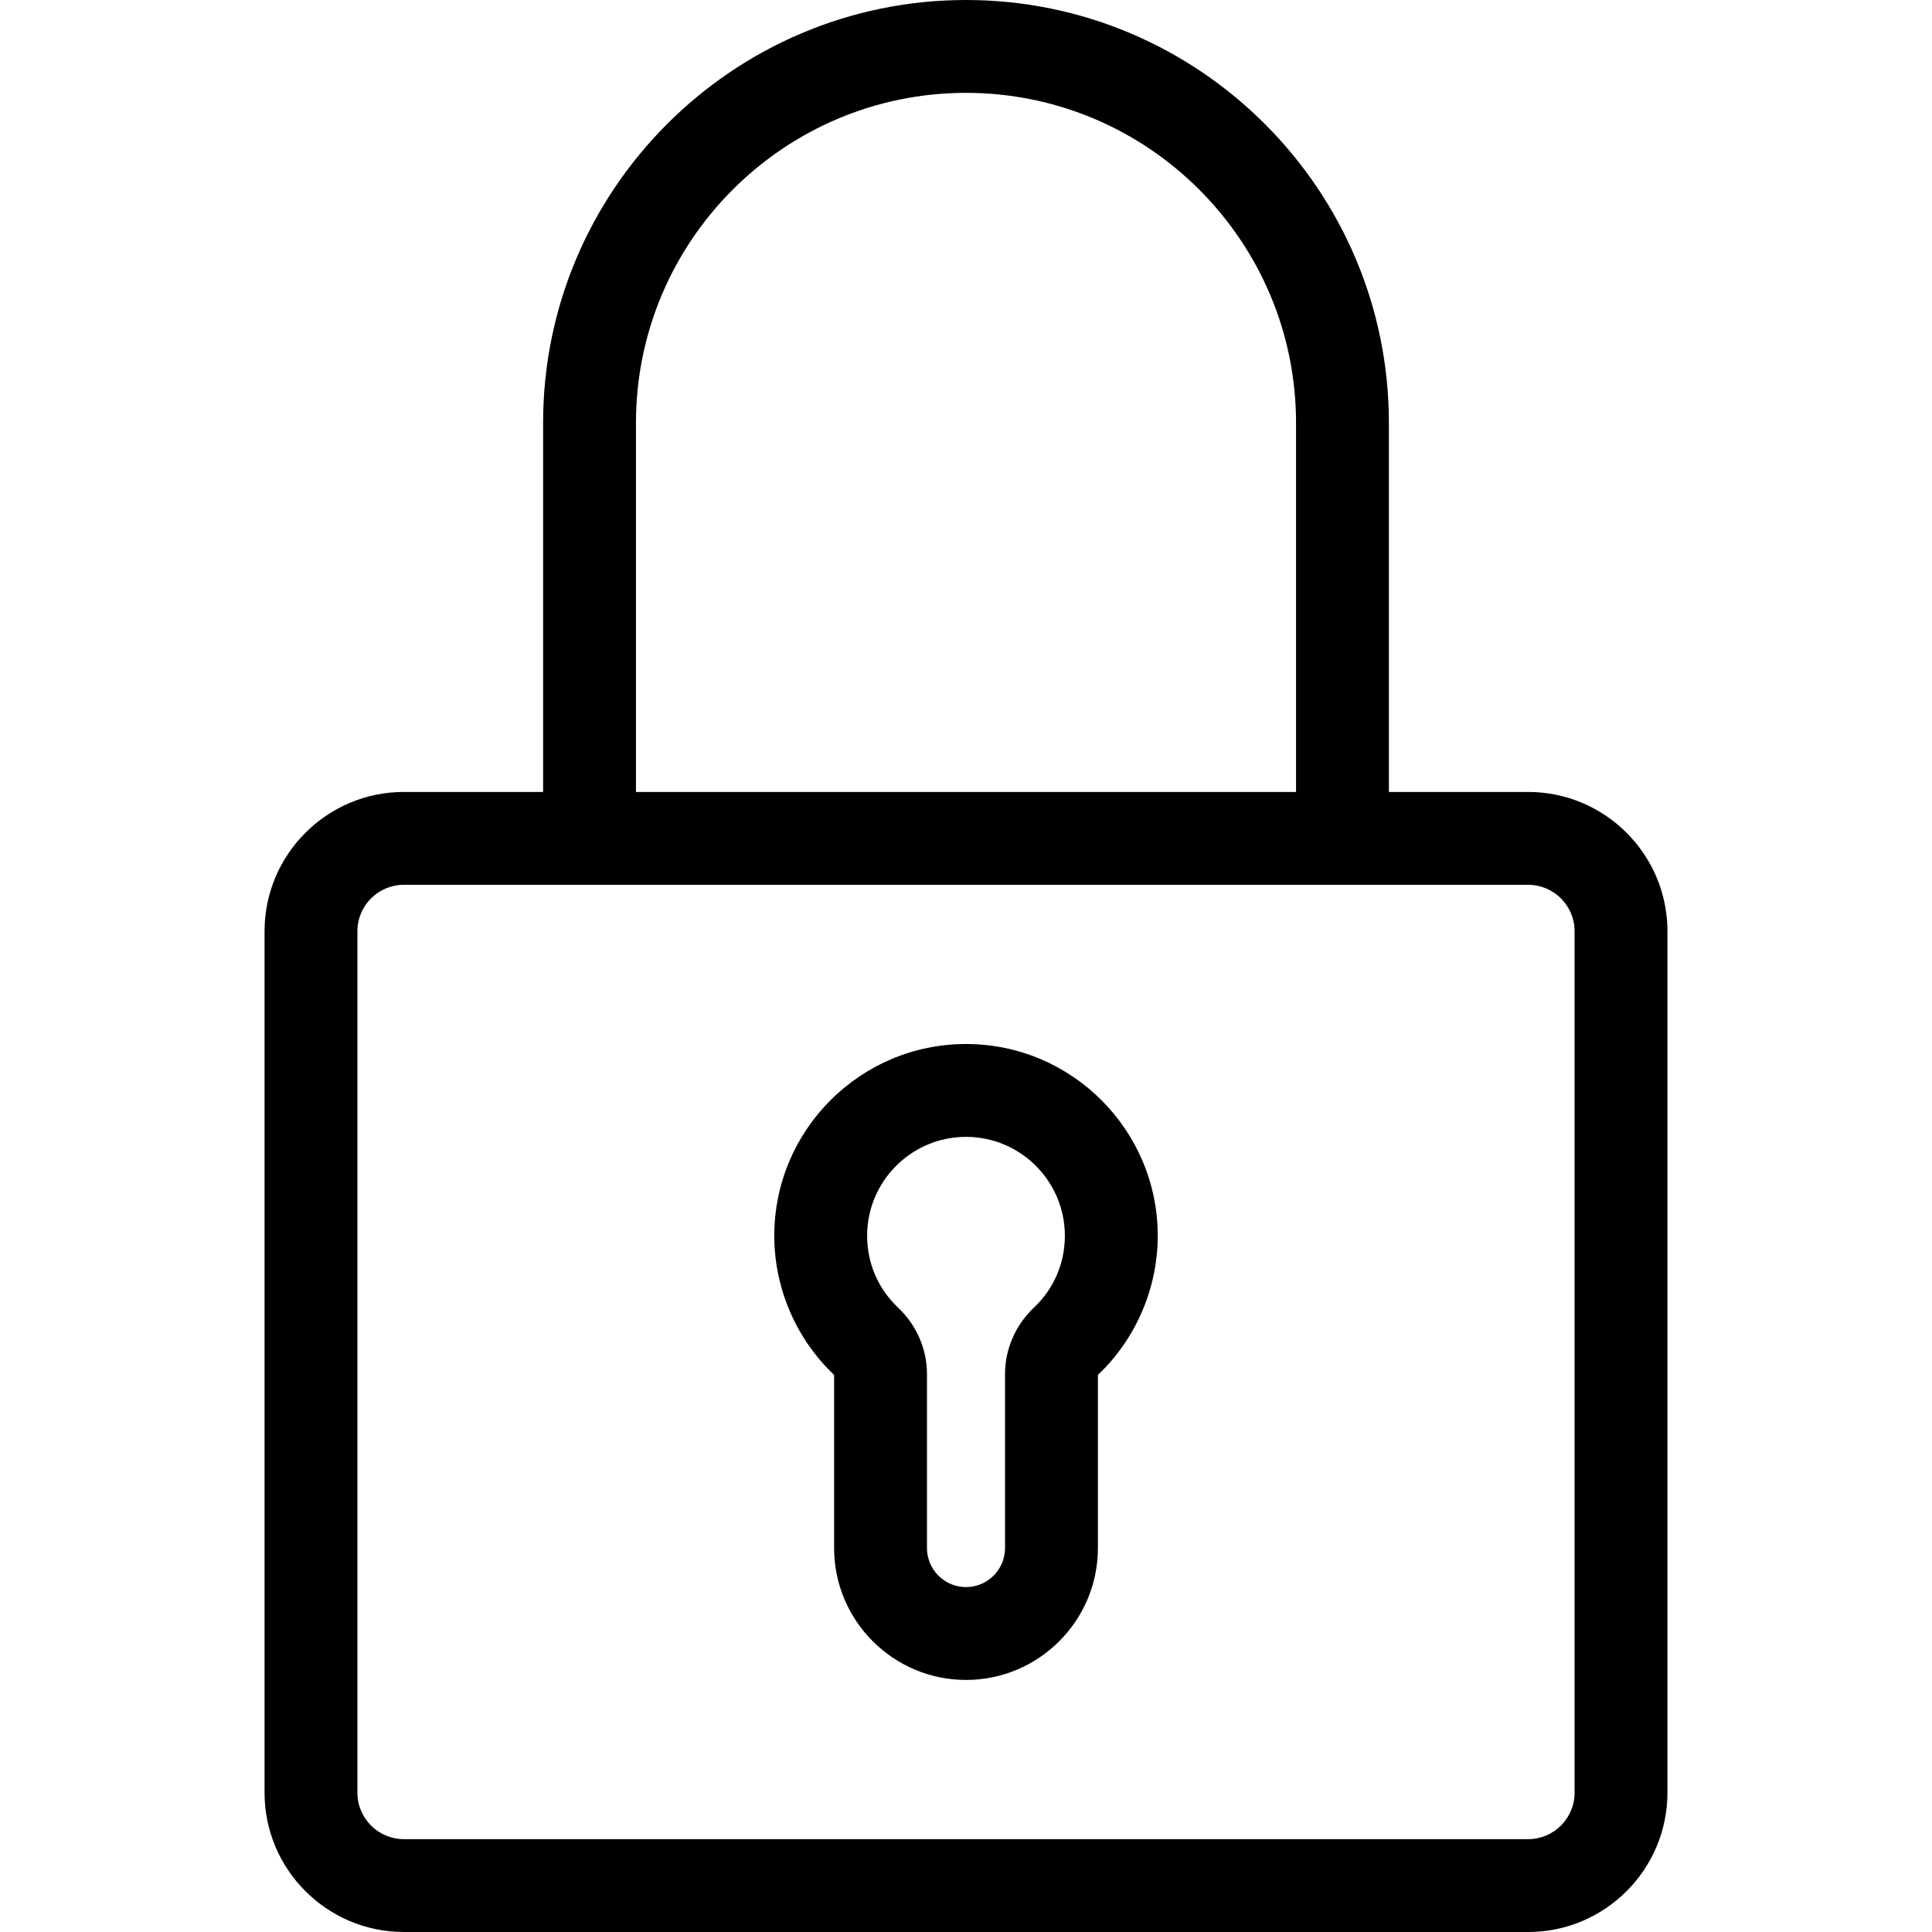
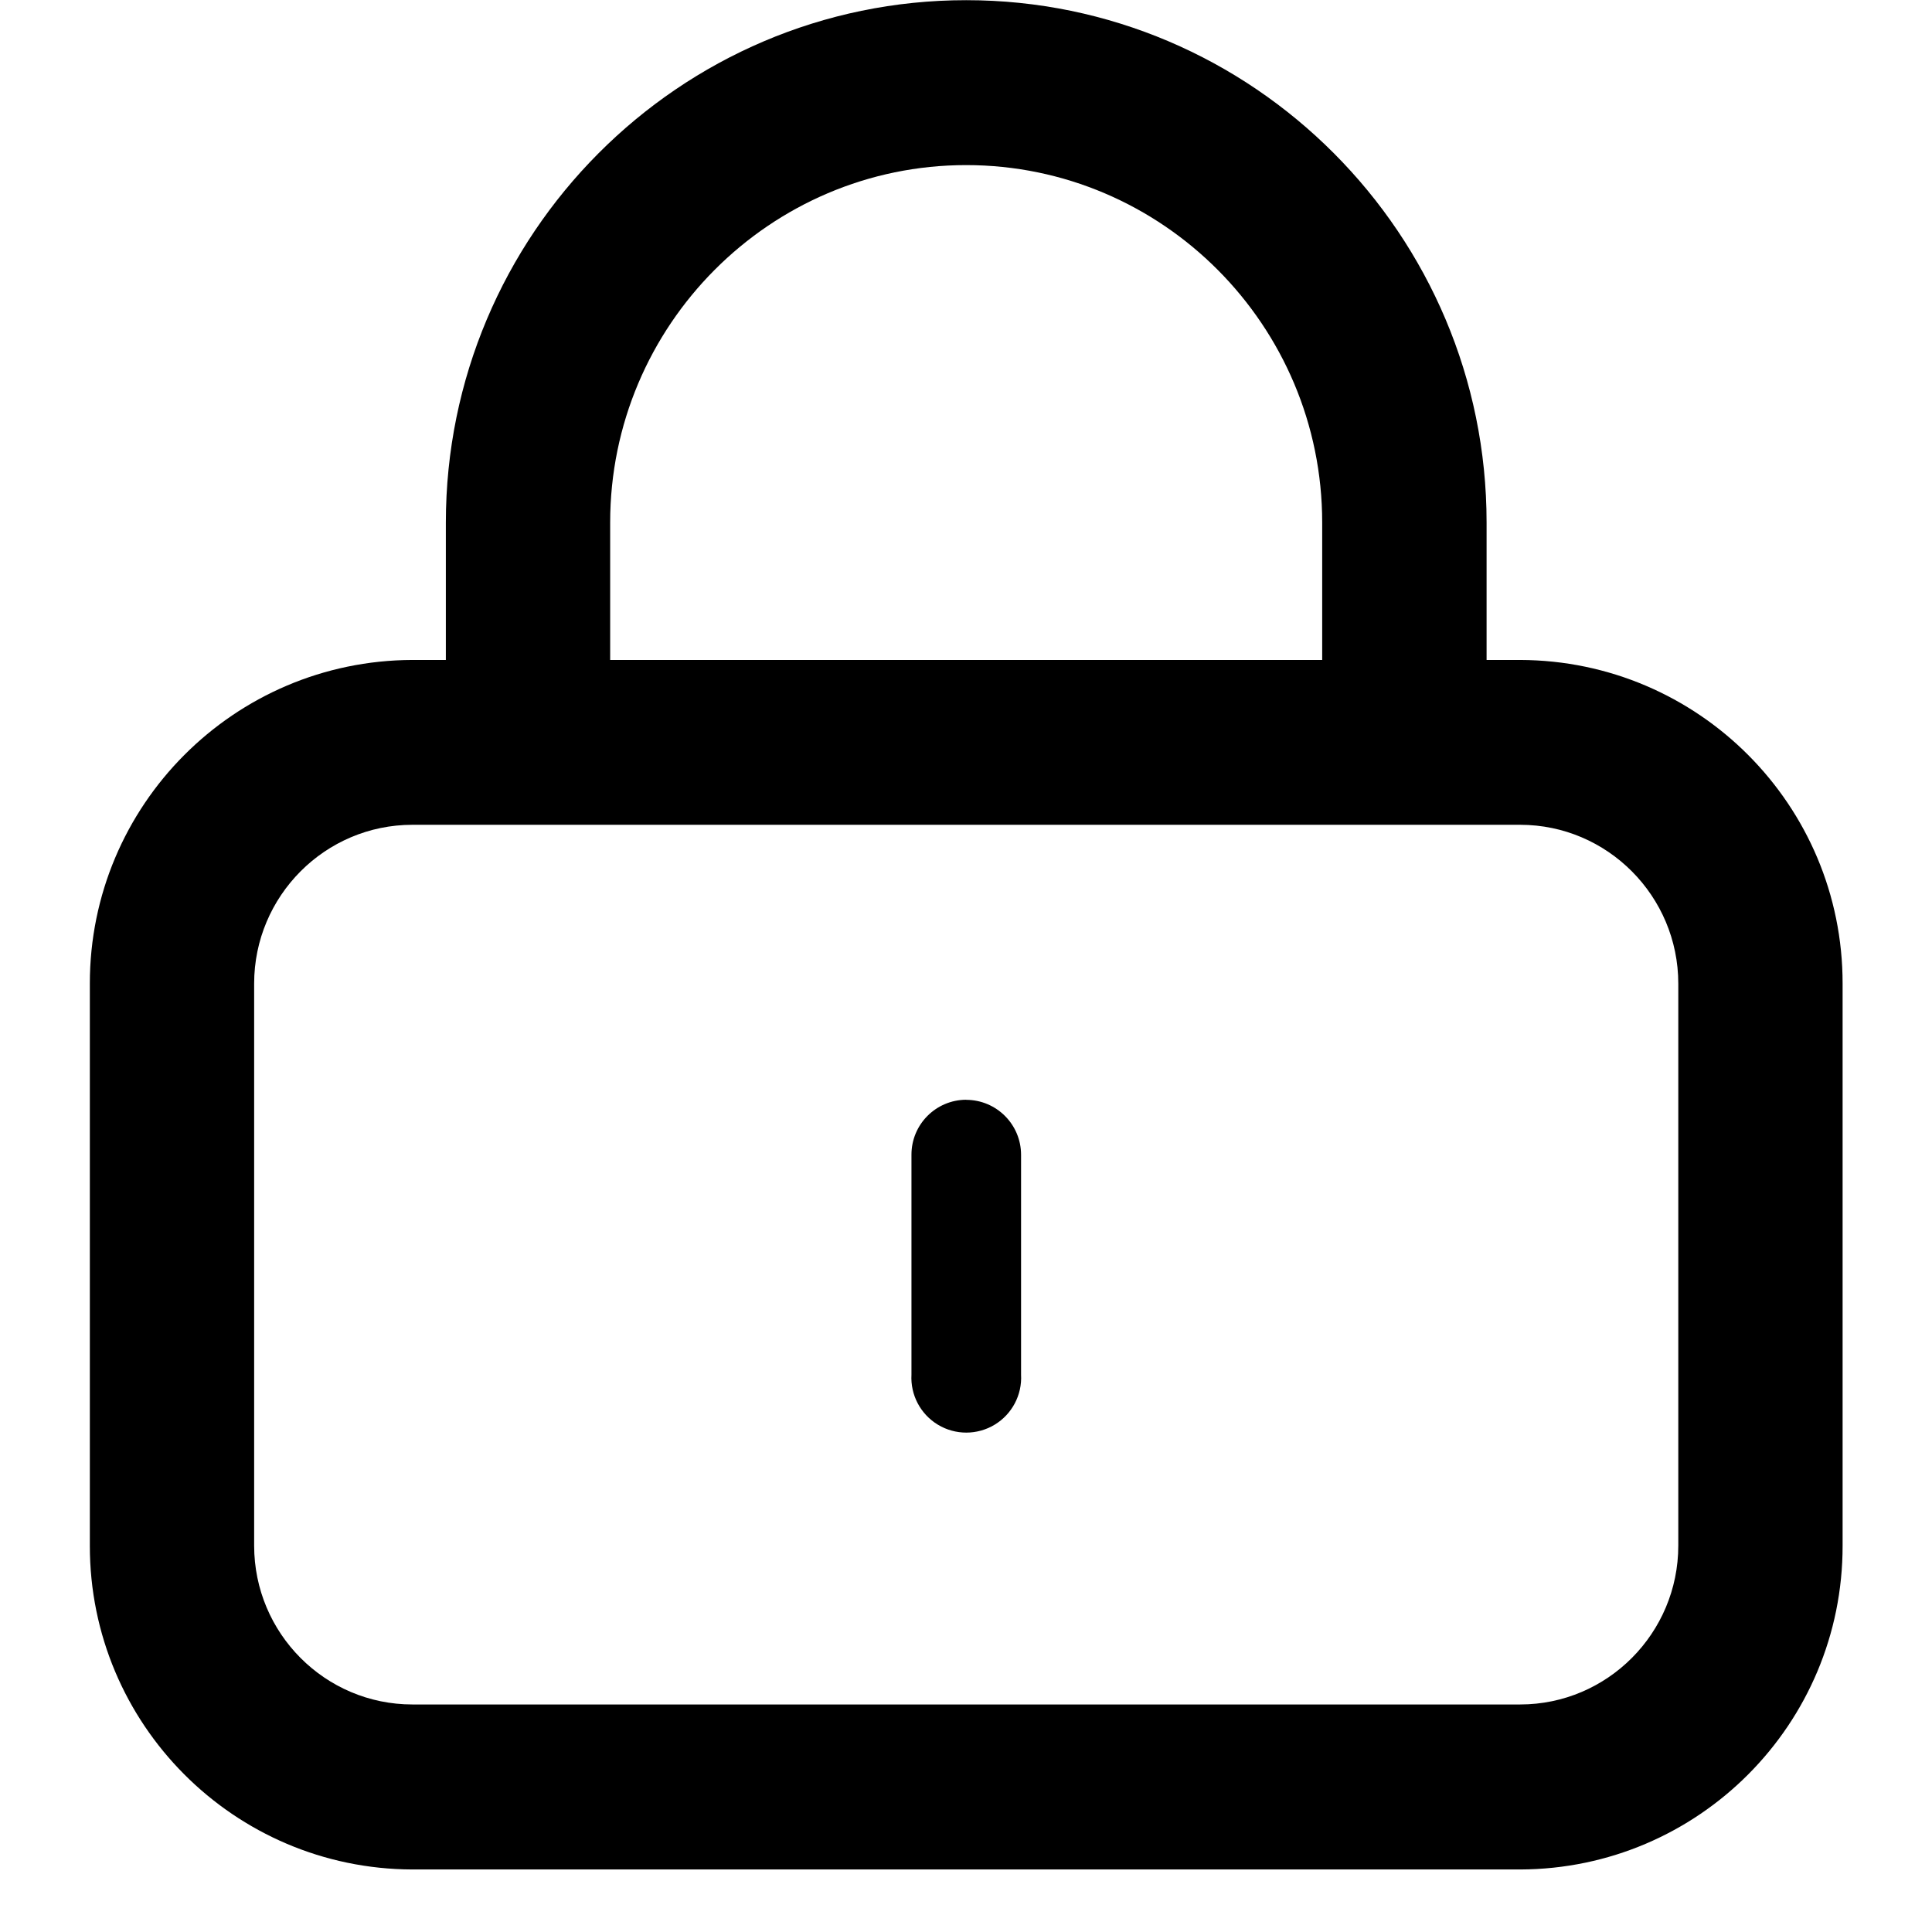
- <svg xmlns="http://www.w3.org/2000/svg" version="1.1" id="Layer_1" x="0px" y="0px" viewBox="0 0 512 512" style="enable-background:new 0 0 512 512;" xml:space="preserve">
-   <g>
-     <g>
-       <path d="M256.001,276.673c-28.017,0-50.81,22.793-50.81,50.81c0,13.895,5.775,27.33,15.858,36.891v45.875    c0,19.273,15.68,34.953,34.953,34.953s34.953-15.68,34.953-34.953v-45.875c10.078-9.555,15.857-22.993,15.857-36.891    C306.81,299.466,284.016,276.673,256.001,276.673z M273.979,346.558c-4.851,4.571-7.633,10.96-7.633,17.53v46.161    c0,5.705-4.64,10.345-10.345,10.345c-5.704,0-10.345-4.64-10.345-10.345v-46.161c0-6.569-2.782-12.957-7.63-17.527    c-5.307-5.003-8.229-11.778-8.229-19.078c0-14.447,11.755-26.202,26.202-26.202c14.447,0,26.202,11.755,26.202,26.202    C282.203,334.783,279.281,341.558,273.979,346.558z" />
-     </g>
-   </g>
-   <g>
-     <g>
-       <path d="M404.979,209.876h-36.908v-97.804C368.071,50.275,317.795,0,256.001,0C194.205,0,143.93,50.275,143.93,112.072v97.804    h-36.909c-20.353,0-36.911,16.559-36.911,36.911v228.301c0,20.353,16.558,36.911,36.911,36.911h297.958    c20.353,0,36.911-16.558,36.911-36.911V246.788C441.89,226.435,425.332,209.876,404.979,209.876z M168.536,112.072    c0-48.227,39.236-87.464,87.464-87.464c48.227,0,87.463,39.237,87.463,87.464v97.804H168.536V112.072z M417.283,475.089    L417.283,475.089c0,6.784-5.52,12.304-12.304,12.304H107.021c-6.784,0-12.304-5.519-12.304-12.304V246.788    c0-6.784,5.52-12.304,12.304-12.304h297.958c6.784,0,12.304,5.519,12.304,12.304V475.089z" />
-     </g>
-   </g>
-   <g>
- </g>
-   <g>
- </g>
-   <g>
- </g>
-   <g>
- </g>
-   <g>
- </g>
-   <g>
- </g>
-   <g>
- </g>
-   <g>
- </g>
-   <g>
- </g>
-   <g>
- </g>
-   <g>
- </g>
-   <g>
- </g>
-   <g>
- </g>
-   <g>
- </g>
-   <g>
- </g>
+ <svg xmlns="http://www.w3.org/2000/svg" class="icon" width="200px" height="200.00px" viewBox="0 0 1024 1024" version="1.1">
+   <path fill="#000000" d="M512.093 582.889a29.091 29.091 0 0 0-28.998 29.137v116.55a29.091 29.091 0 1 0 58.089 0V612.073a29.137 29.137 0 0 0-29.091-29.137z m293.609-233.1h-17.78V276.945c0-152.669-123.811-276.852-275.828-276.852-152.064 0-275.782 124.23-275.782 276.852v72.844h-17.734a171.473 171.473 0 0 0-170.961 171.567v297.891a171.473 171.473 0 0 0 170.961 171.613H805.702a171.427 171.427 0 0 0 170.915-171.613v-297.891a171.427 171.427 0 0 0-170.915-171.567zM323.398 276.945c0-104.448 84.713-189.44 188.695-189.44 104.029 0 188.695 84.992 188.695 189.44v72.844H323.398V276.945zM889.53 819.2c0 46.452-37.609 84.201-83.828 84.201H218.577c-46.266 0-83.875-37.702-83.875-84.201v-297.891c0-46.359 37.609-84.154 83.875-84.154H805.702c46.22 0 83.828 37.795 83.828 84.201v297.891z" />
</svg>
